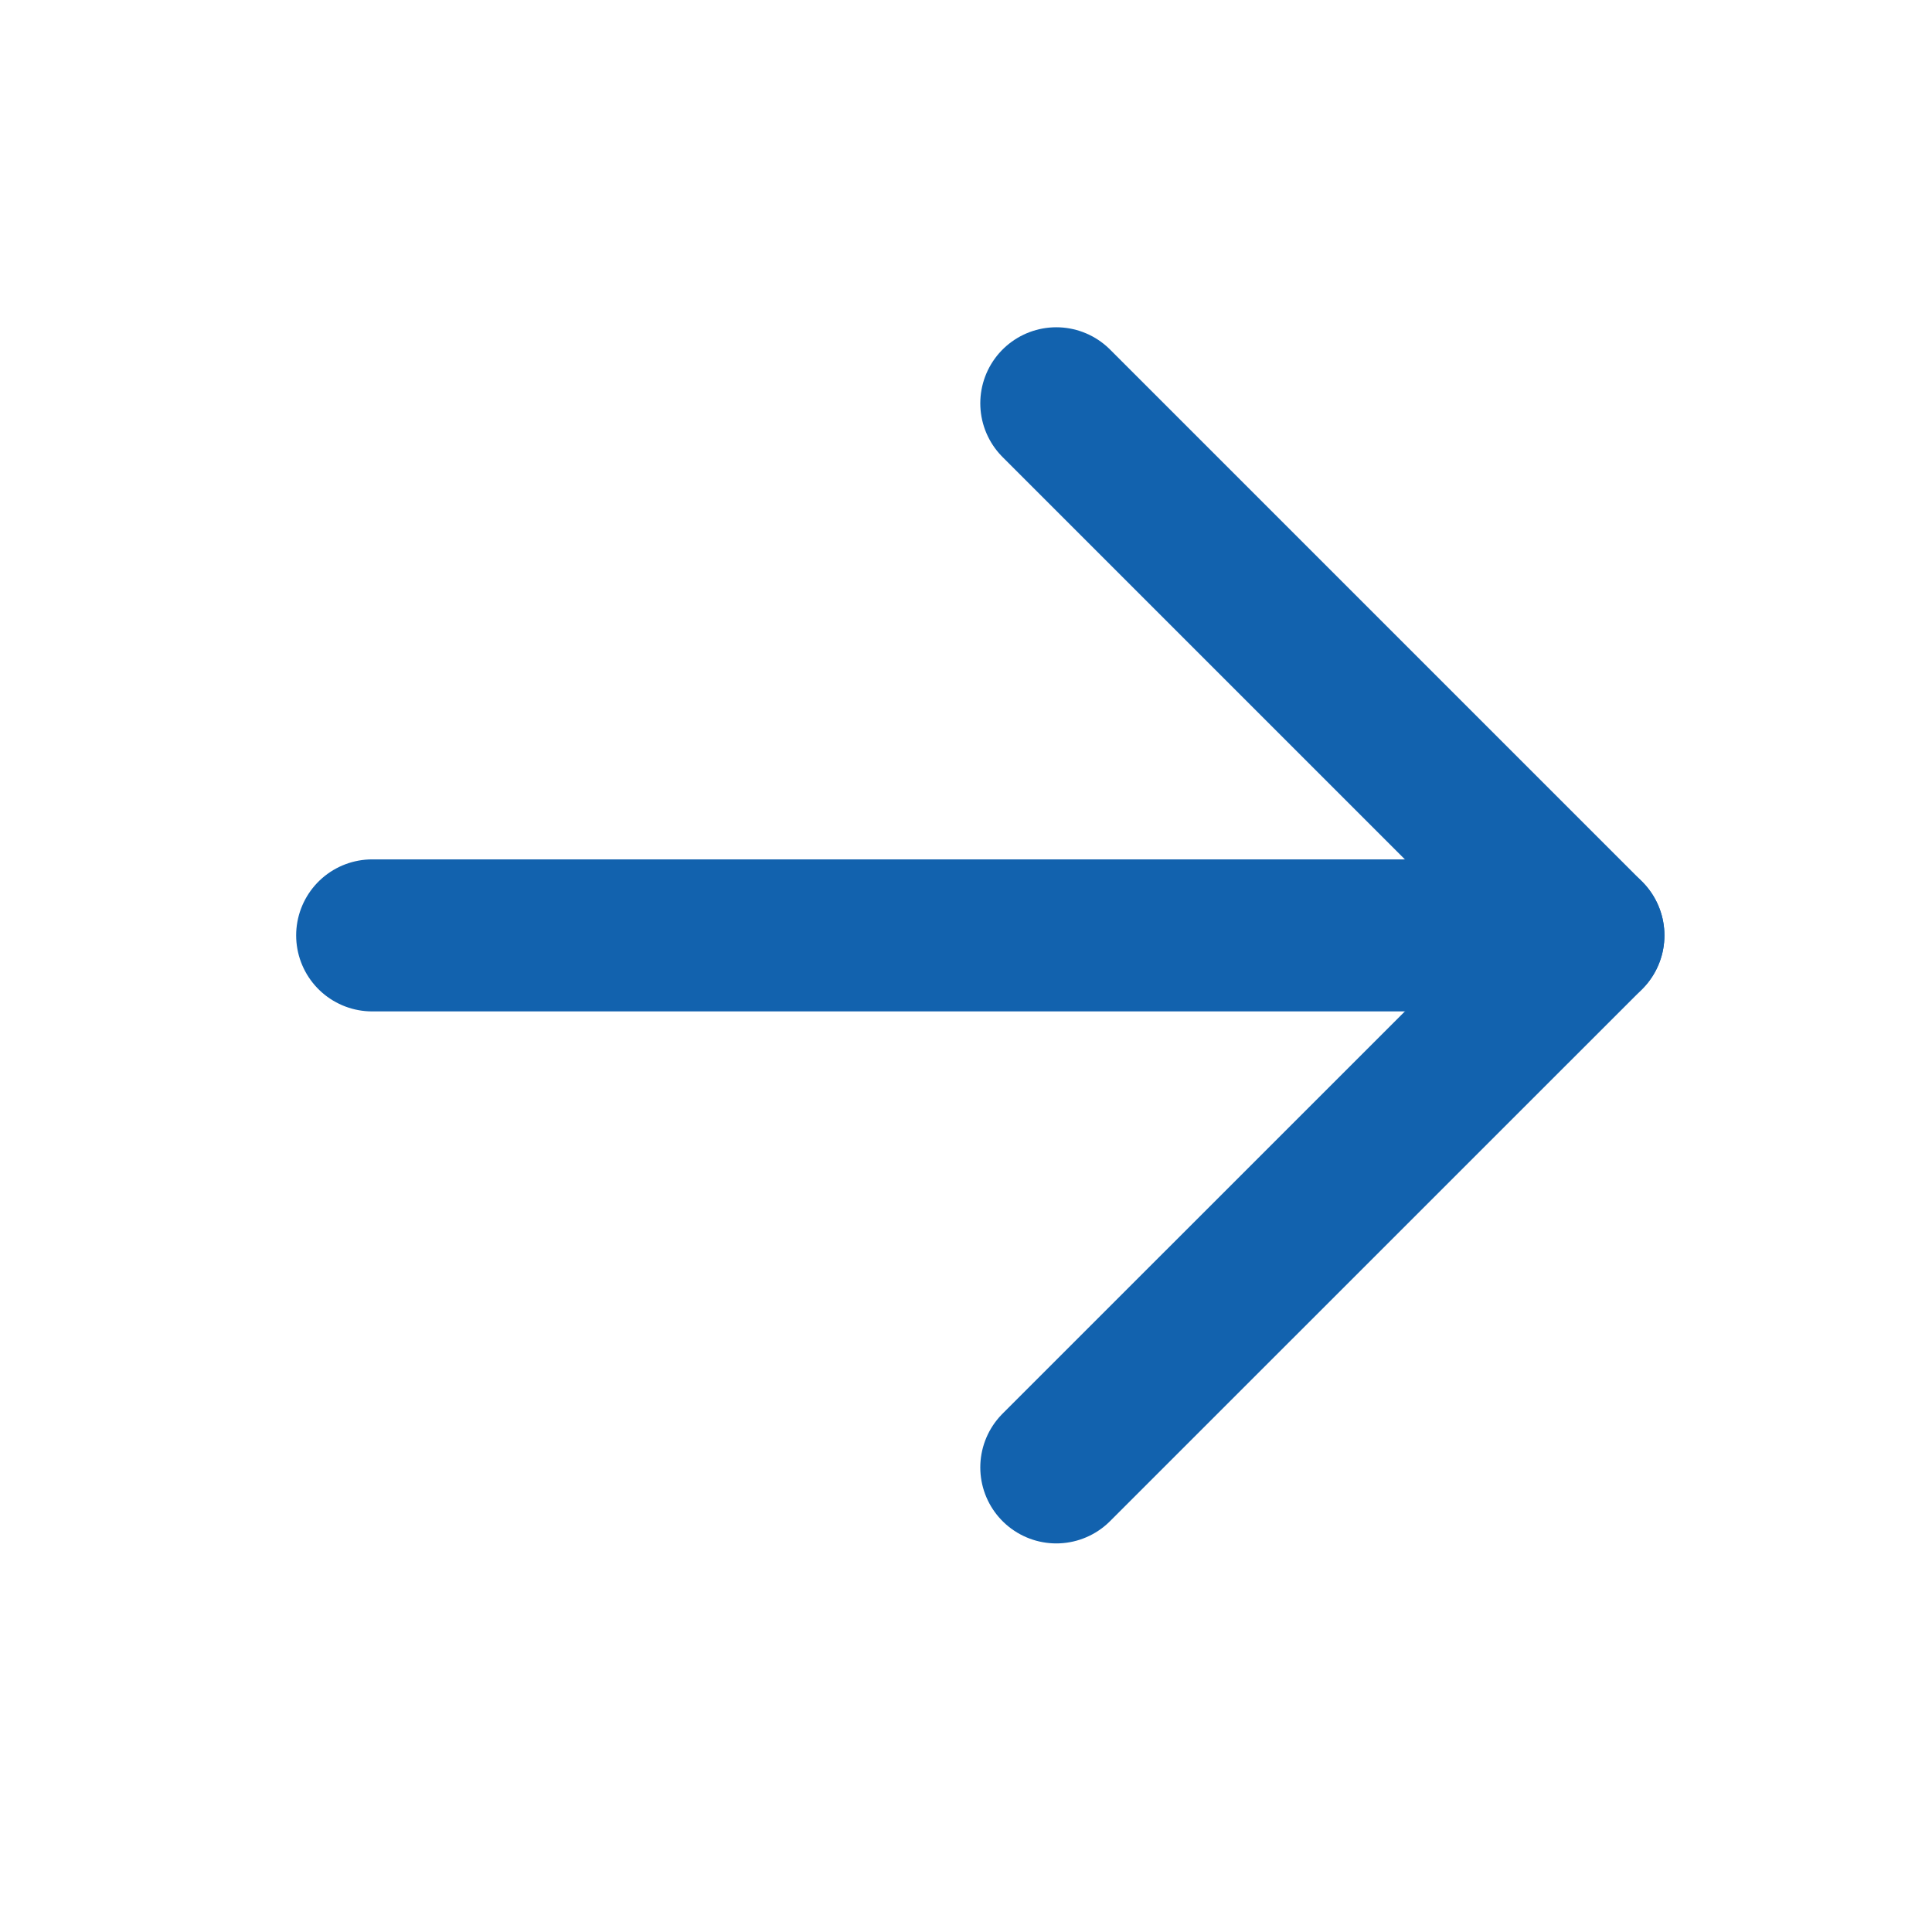
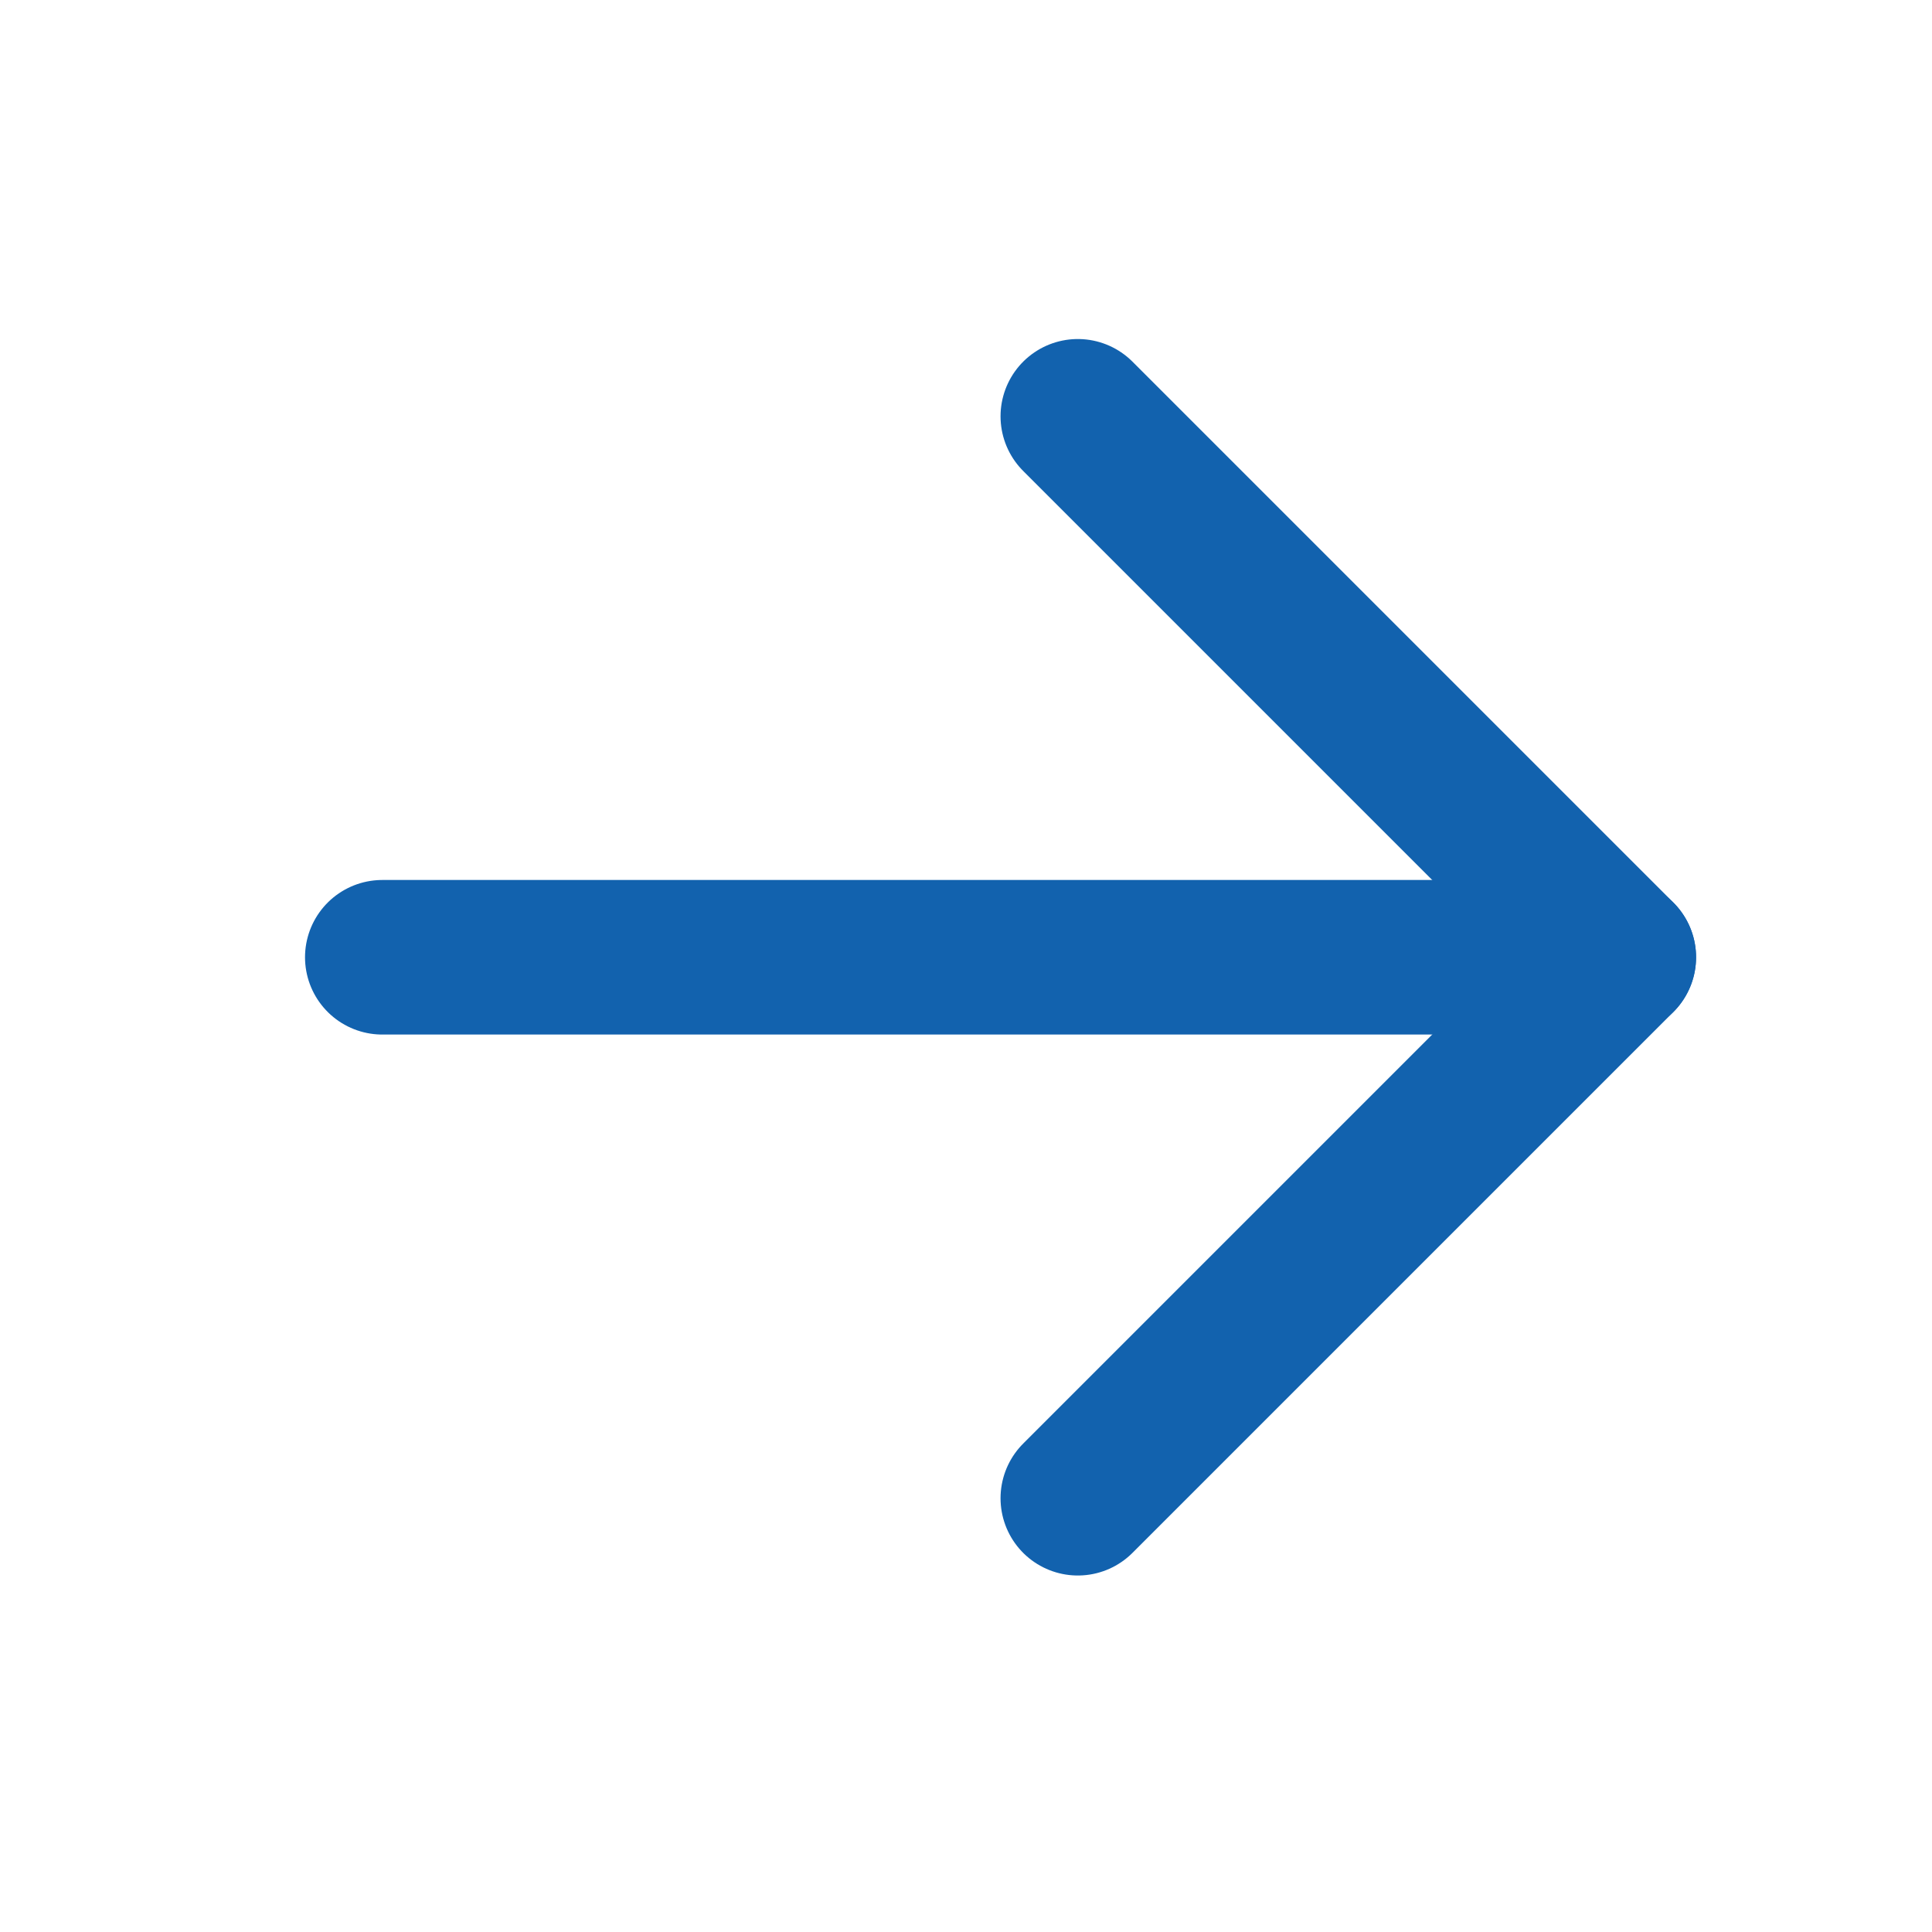
- <svg xmlns="http://www.w3.org/2000/svg" width="19" height="19" viewBox="0 0 19 19" fill="none">
-   <path d="M3.66 9.199H15.621" stroke="#1262AE" stroke-width="1.495" stroke-linecap="round" stroke-linejoin="round" />
-   <path d="M10.388 3.966L15.621 9.199L10.388 14.431" stroke="#1262AE" stroke-width="1.495" stroke-linecap="round" stroke-linejoin="round" />
+ <svg xmlns="http://www.w3.org/2000/svg" width="25" height="25" viewBox="0 0 25 25" fill="none">
+   <path d="M4.947 12.387H20.947" stroke="#1262AE" stroke-width="2" stroke-linecap="round" stroke-linejoin="round" />
+   <path d="M13.947 5.387L20.947 12.387L13.947 19.387" stroke="#1262AE" stroke-width="2" stroke-linecap="round" stroke-linejoin="round" />
</svg>
